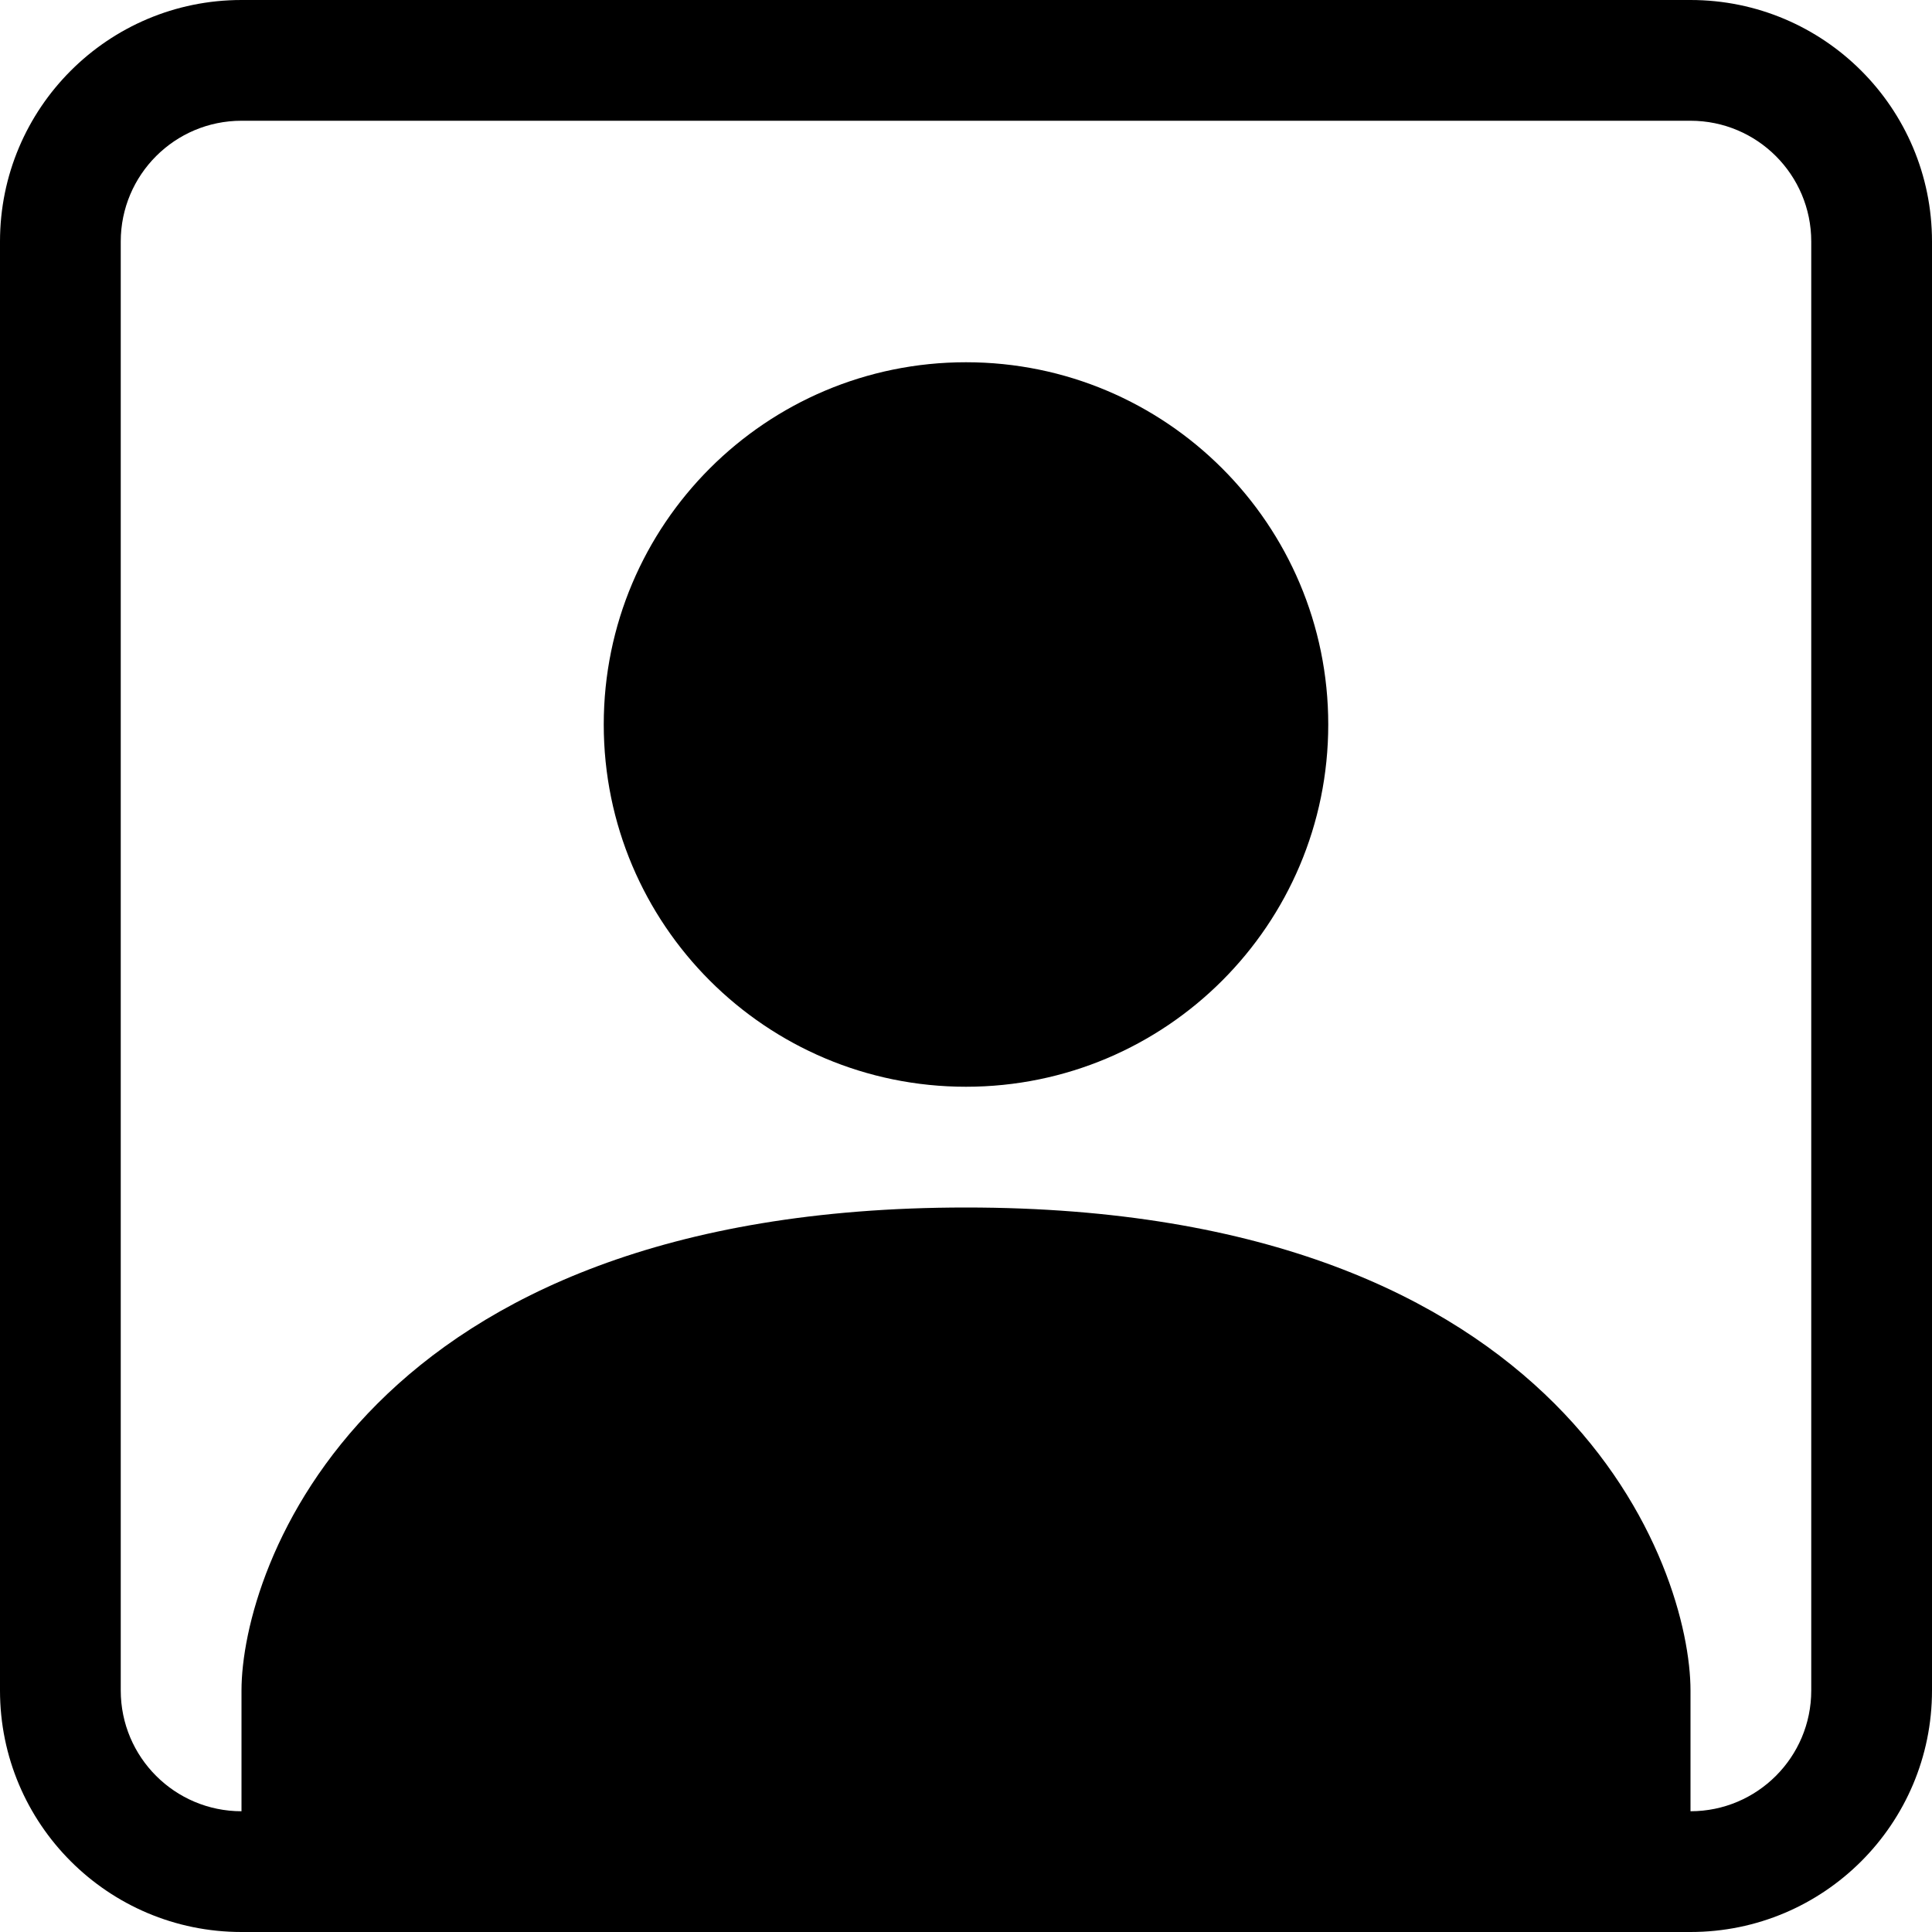
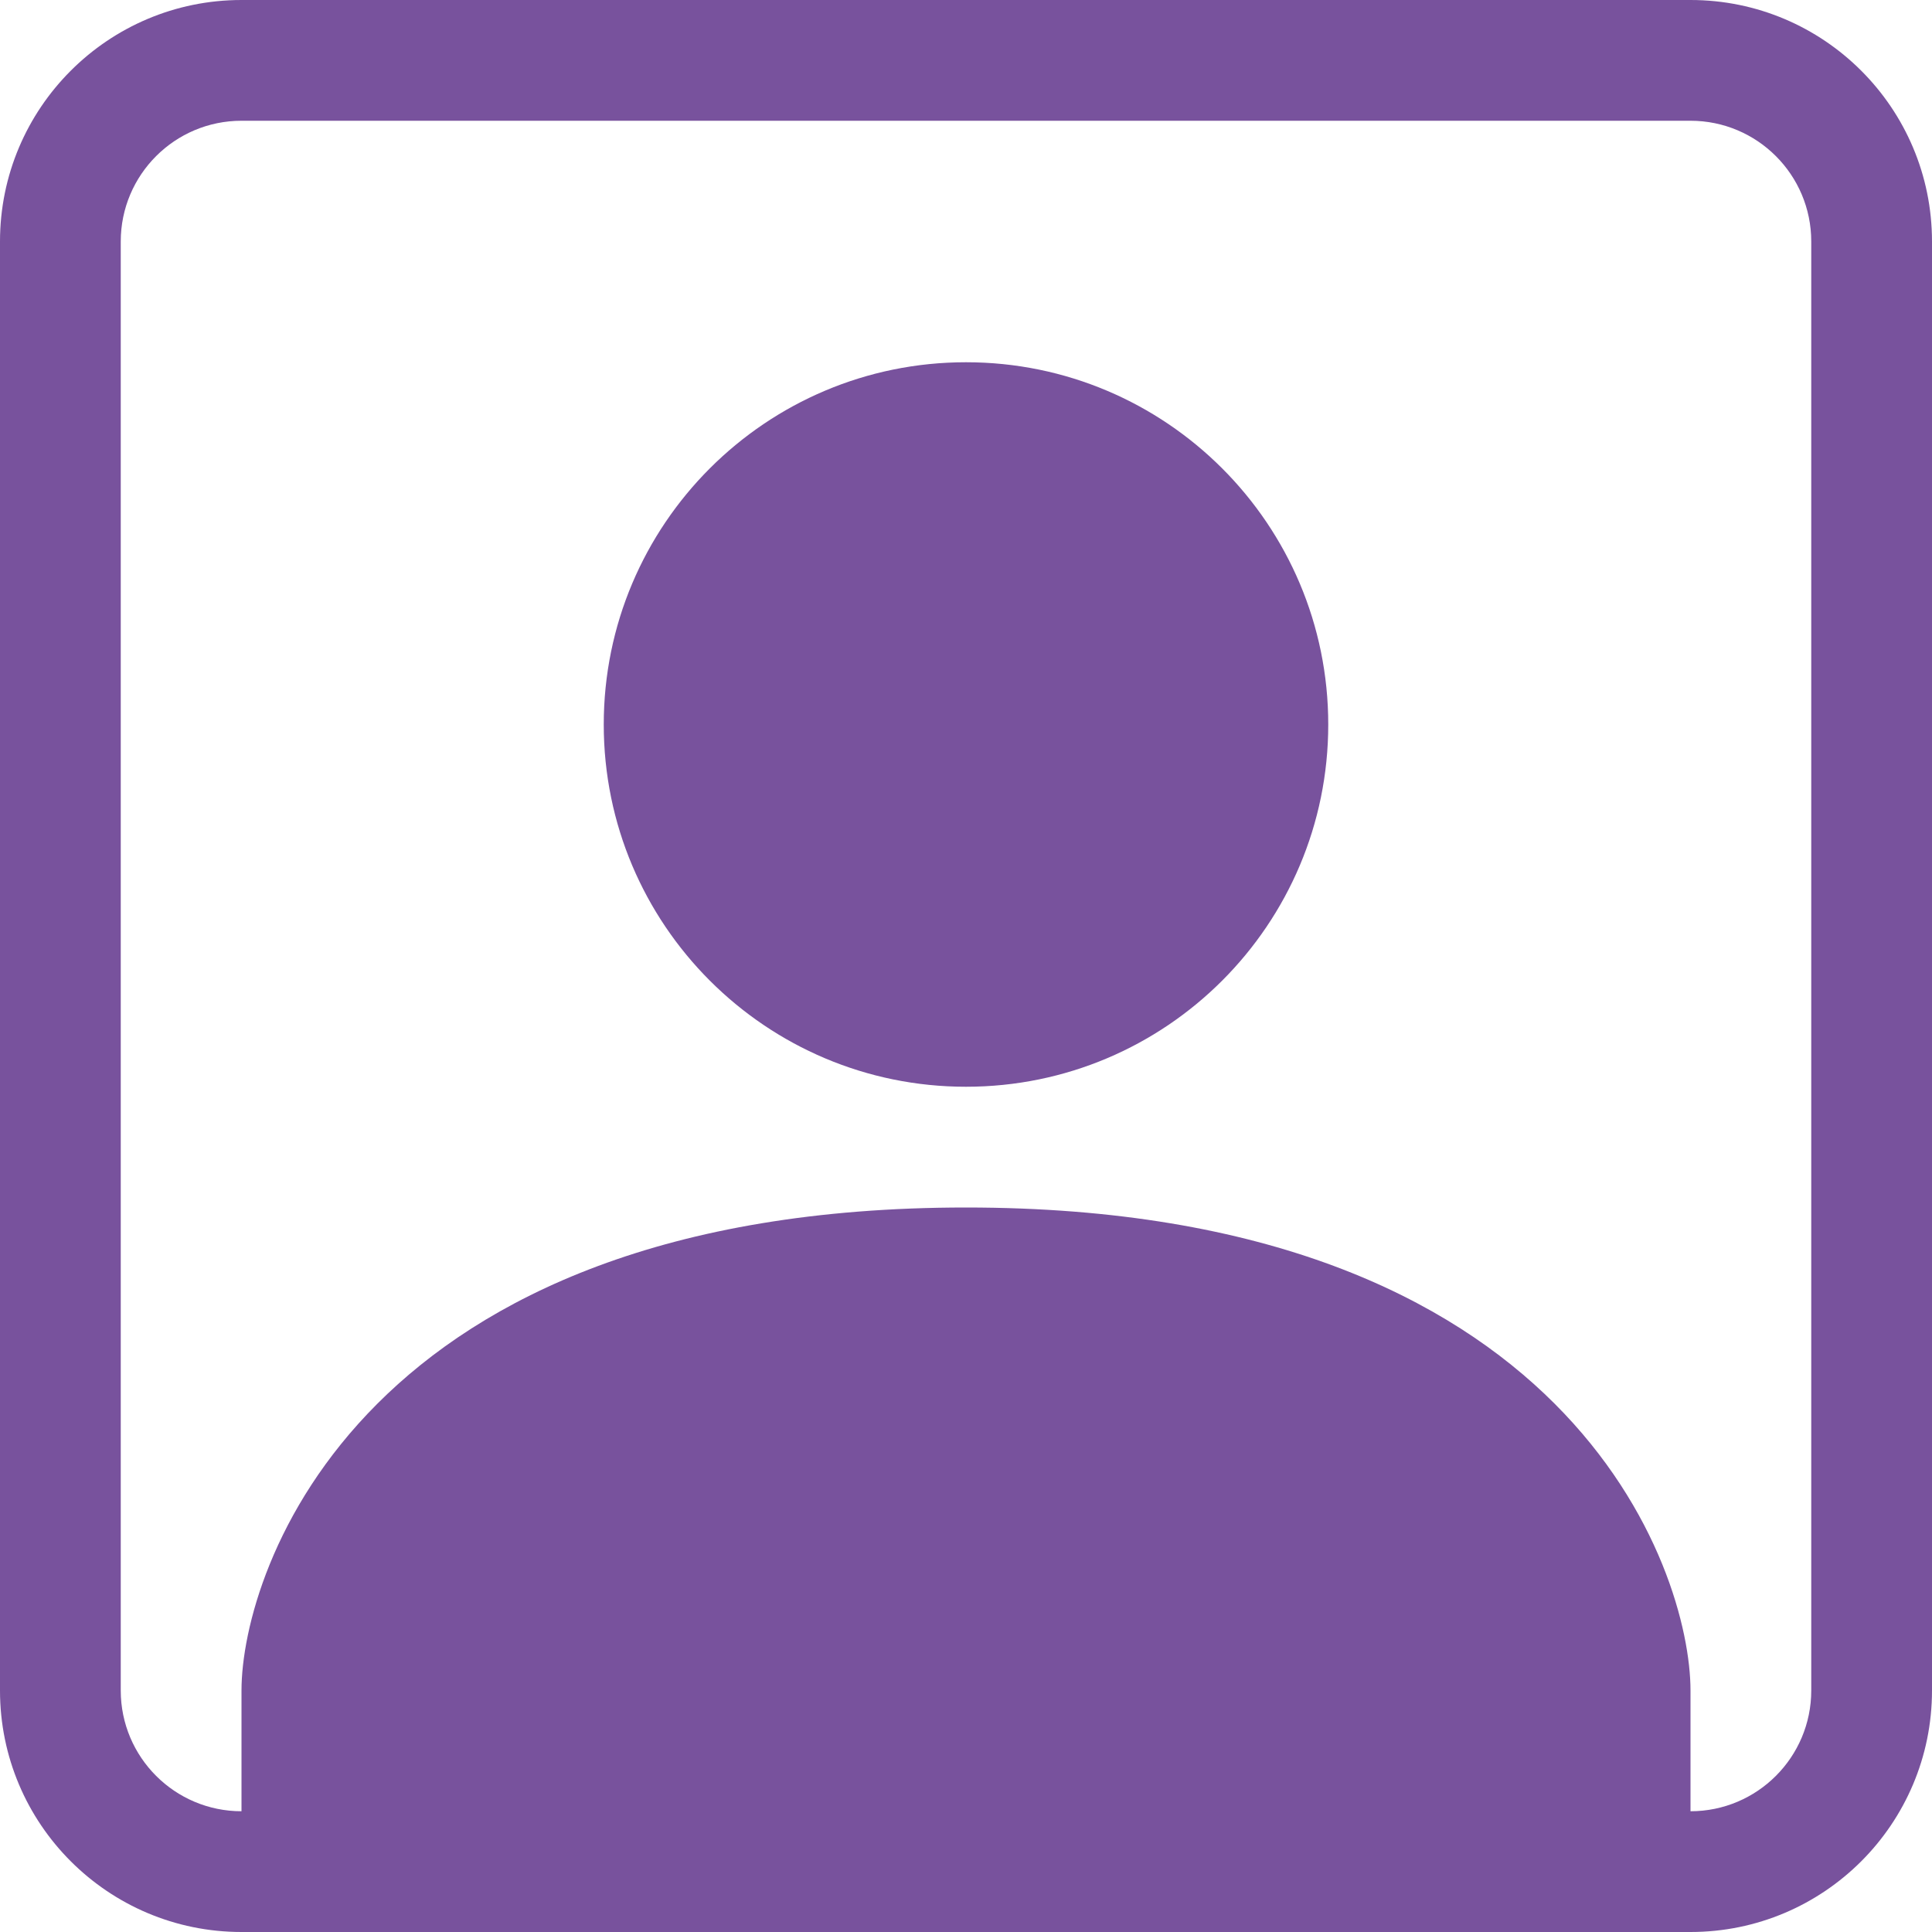
- <svg xmlns="http://www.w3.org/2000/svg" width="16" height="16" fill="currentColor" class="bi bi-person-square" viewBox="0 0 16 16">
+ <svg xmlns="http://www.w3.org/2000/svg" width="16" height="16" fill="#78529d" class="bi bi-person-square" viewBox="0 0 16 16">
  <path d="M11 6a3 3 0 1 1-6 0 3 3 0 0 1 6 0" />
  <path d="M2 0a2 2 0 0 0-2 2v12a2 2 0 0 0 2 2h12a2 2 0 0 0 2-2V2a2 2 0 0 0-2-2zm12 1a1 1 0 0 1 1 1v12a1 1 0 0 1-1 1v-1c0-1-1-4-6-4s-6 3-6 4v1a1 1 0 0 1-1-1V2a1 1 0 0 1 1-1z" />
</svg>
